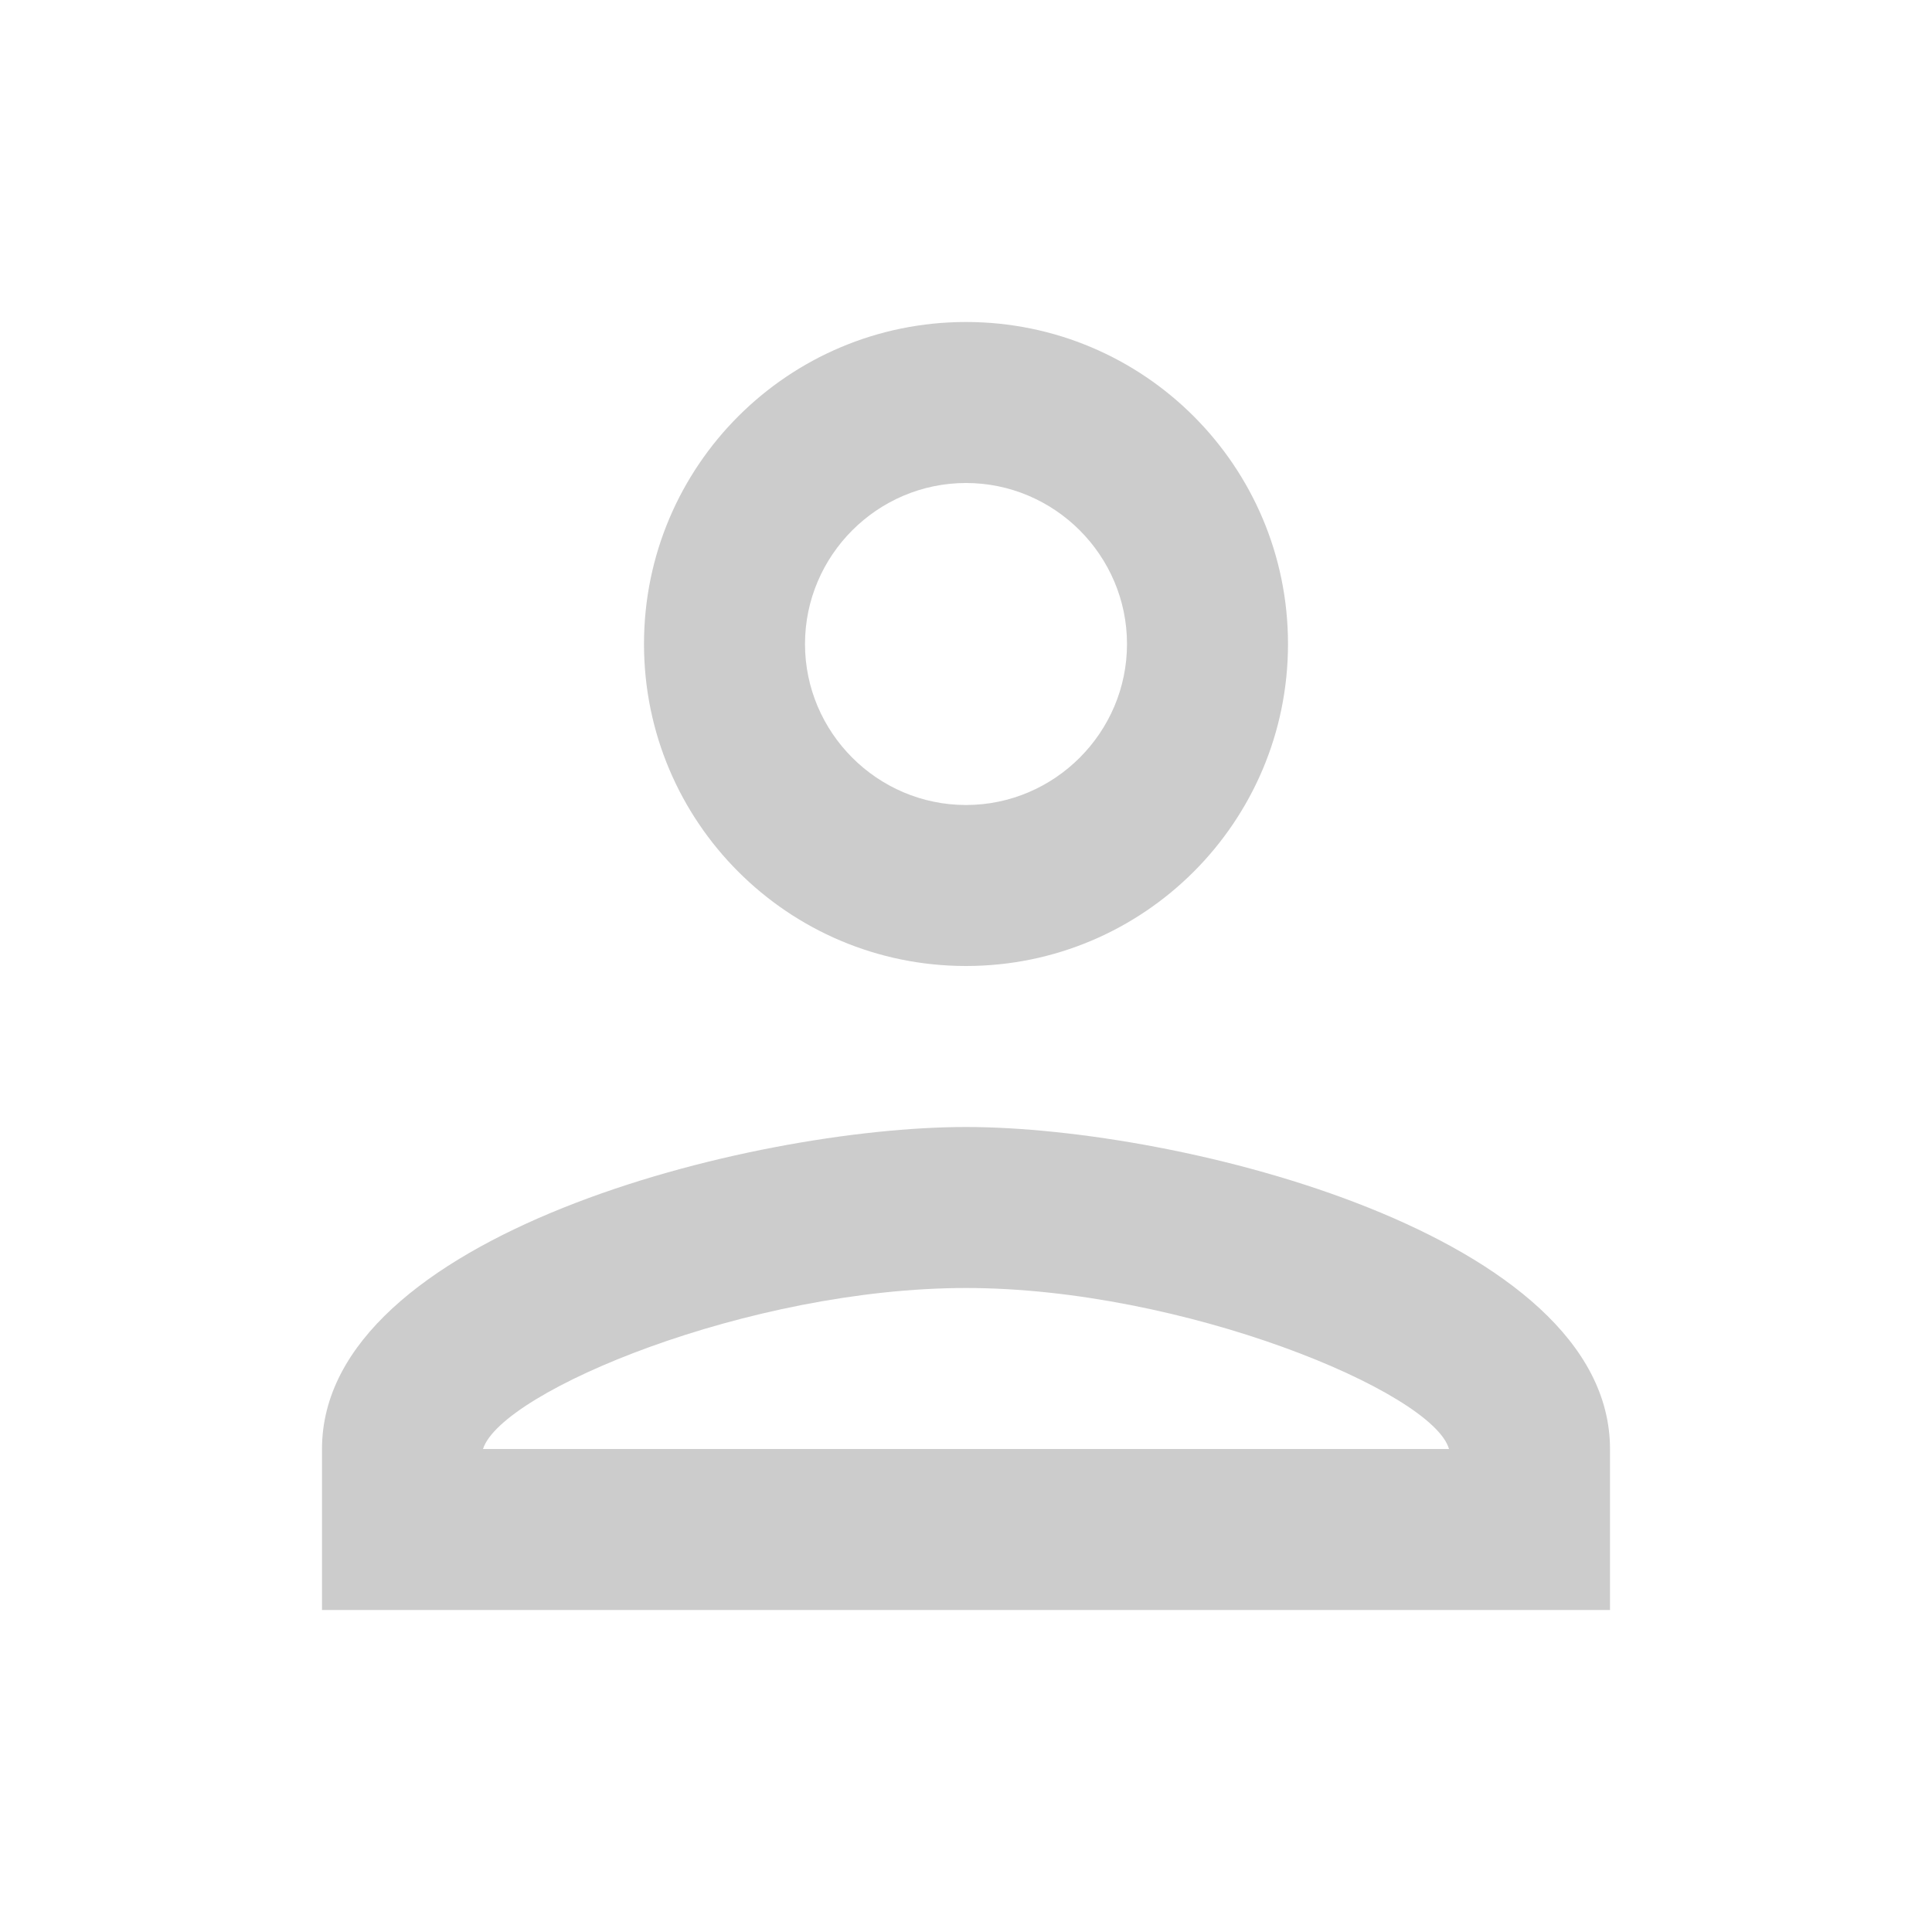
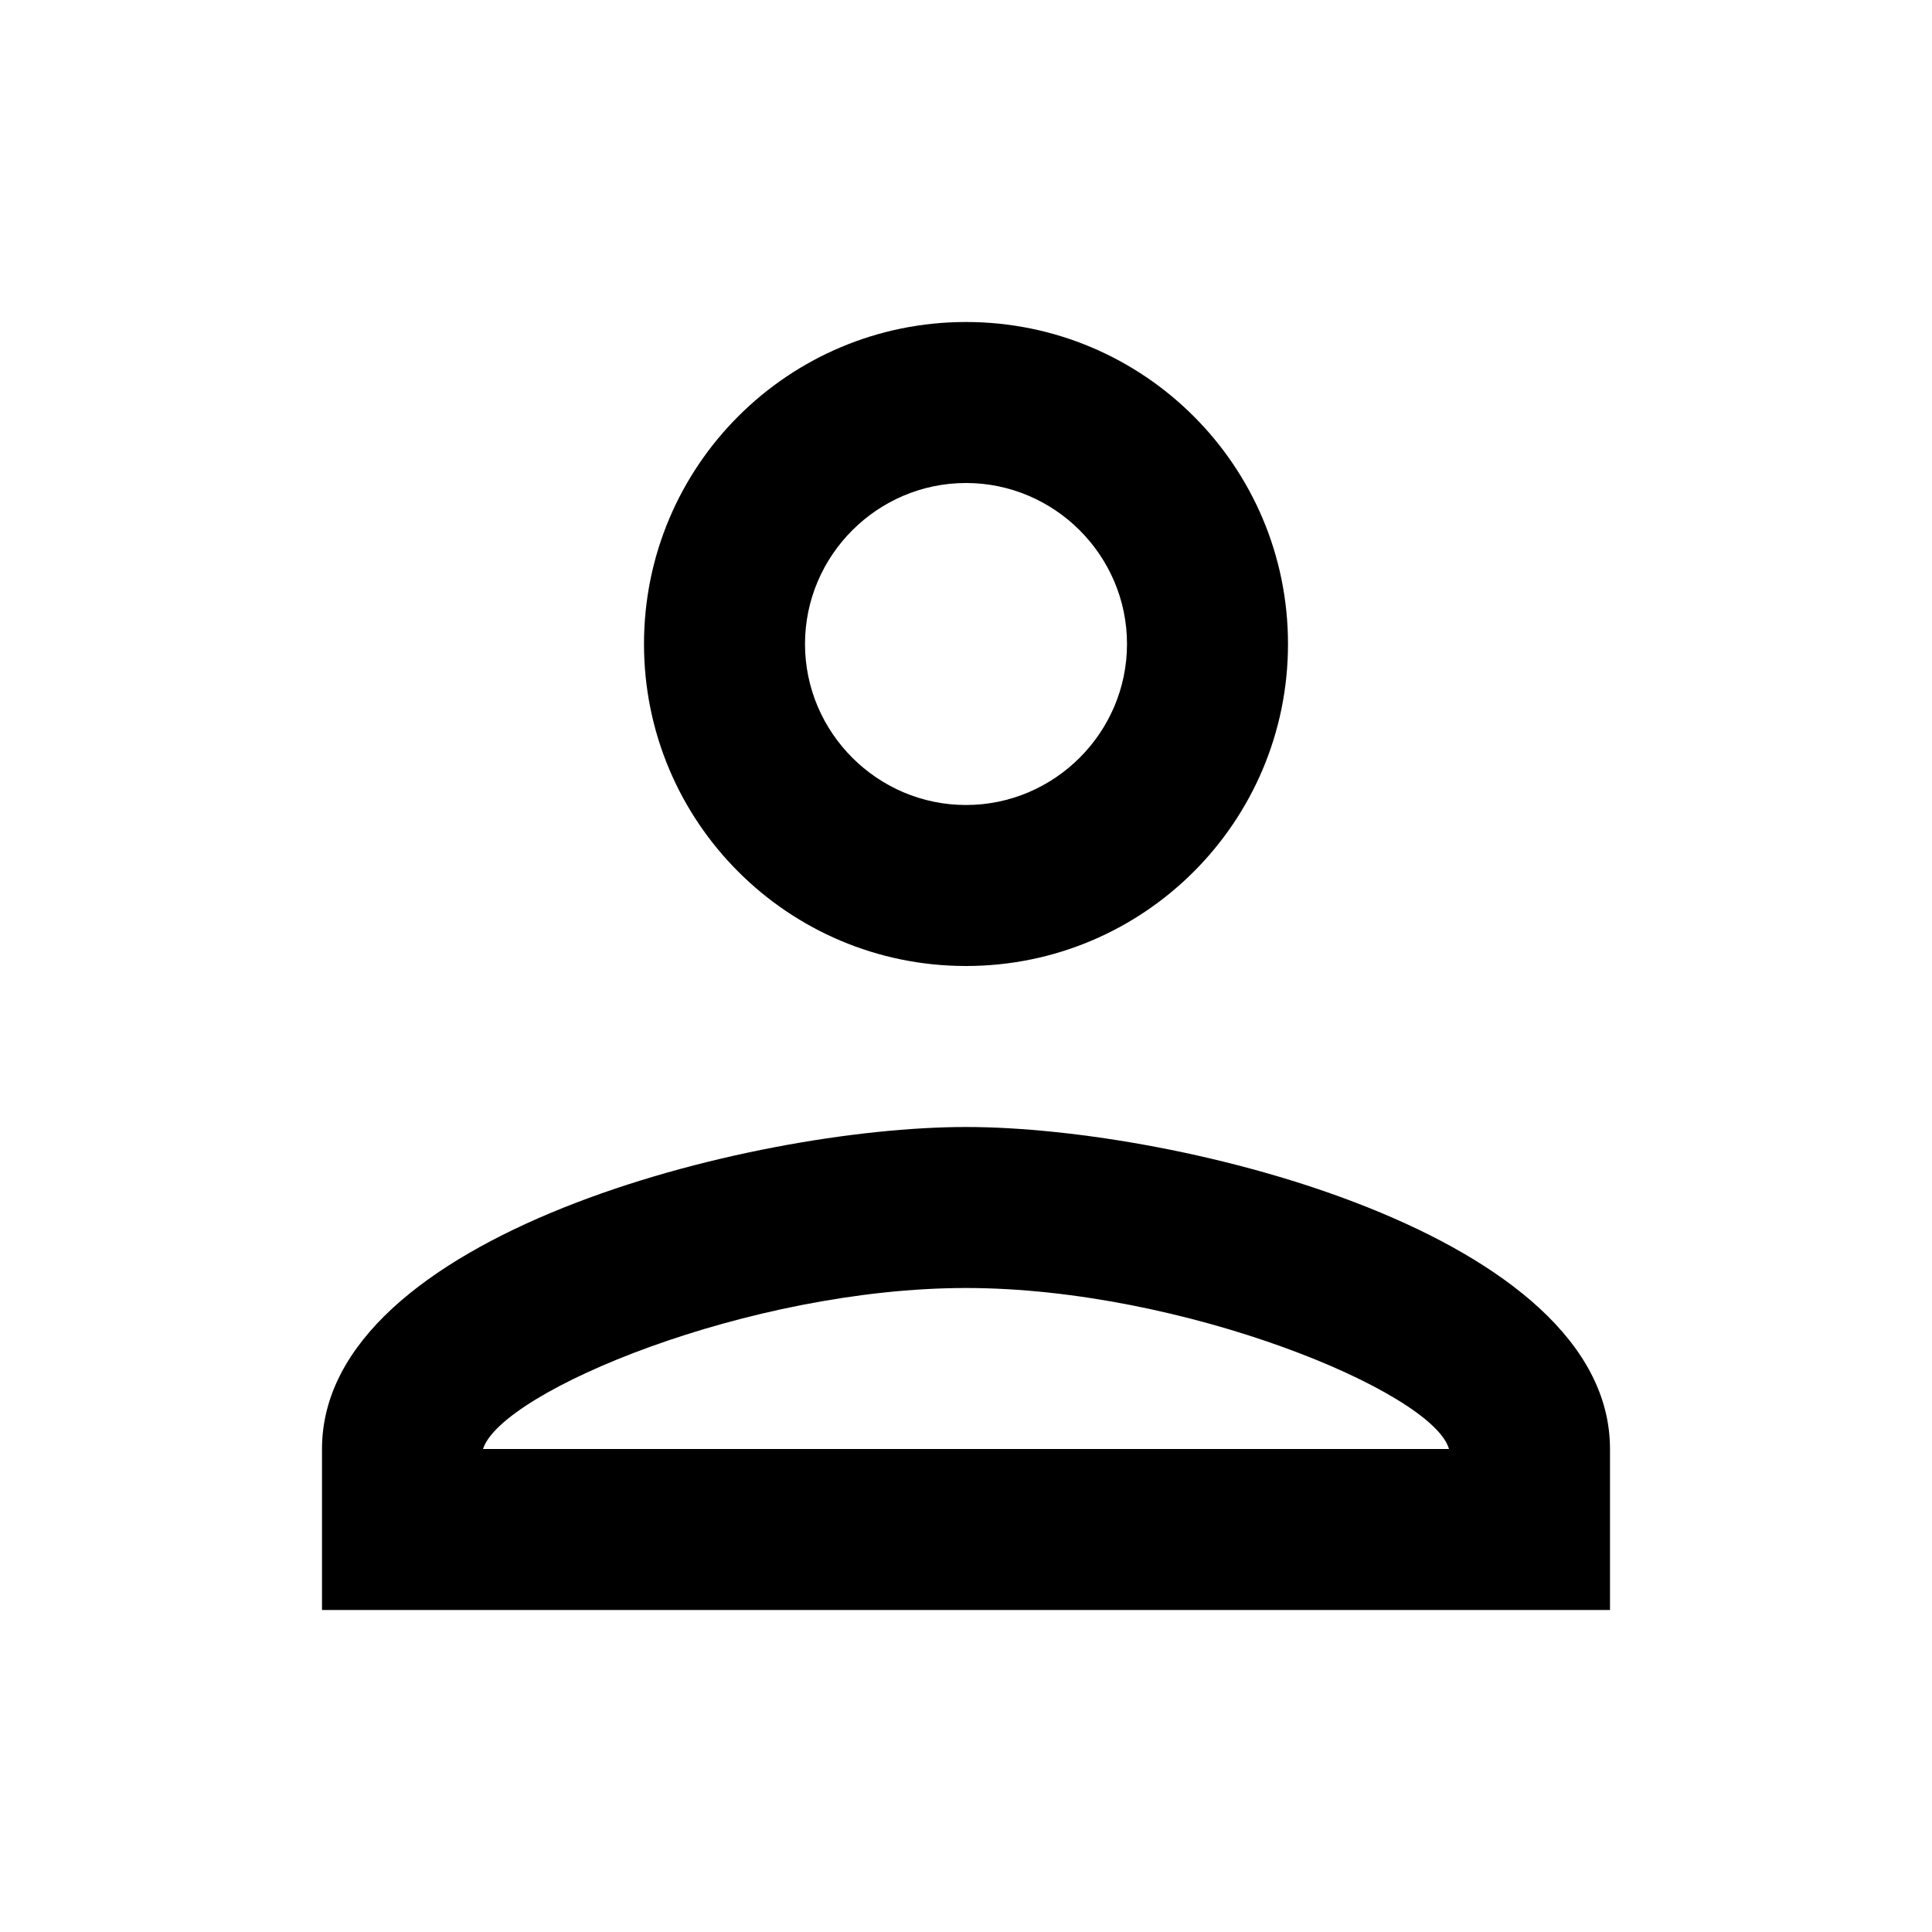
- <svg xmlns="http://www.w3.org/2000/svg" width="24" height="24" viewBox="0 0 24 24" fill="none">
+ <svg xmlns="http://www.w3.org/2000/svg" width="24" height="24" viewBox="0 0 24 24" fill="currentColor">
  <g id="person">
-     <path id="Vector" d="M12 6C13.1 6 14 6.9 14 8C14 9.1 13.1 10 12 10C10.9 10 10 9.1 10 8C10 6.9 10.9 6 12 6ZM12 16C14.7 16 17.8 17.29 18 18H6C6.23 17.28 9.31 16 12 16ZM12 4C9.79 4 8 5.79 8 8C8 10.21 9.79 12 12 12C14.21 12 16 10.21 16 8C16 5.79 14.21 4 12 4ZM12 14C9.33 14 4 15.34 4 18V20H20V18C20 15.34 14.67 14 12 14Z" fill="#CCCCCC" />
+     <path id="Vector" d="M12 6C13.1 6 14 6.9 14 8C14 9.1 13.1 10 12 10C10.9 10 10 9.1 10 8C10 6.9 10.9 6 12 6ZM12 16C14.7 16 17.8 17.29 18 18H6C6.23 17.28 9.31 16 12 16ZM12 4C9.79 4 8 5.79 8 8C8 10.21 9.79 12 12 12C14.21 12 16 10.21 16 8C16 5.79 14.21 4 12 4ZM12 14C9.33 14 4 15.34 4 18V20H20V18C20 15.34 14.67 14 12 14Z" fill="currentColor" />
  </g>
</svg>
